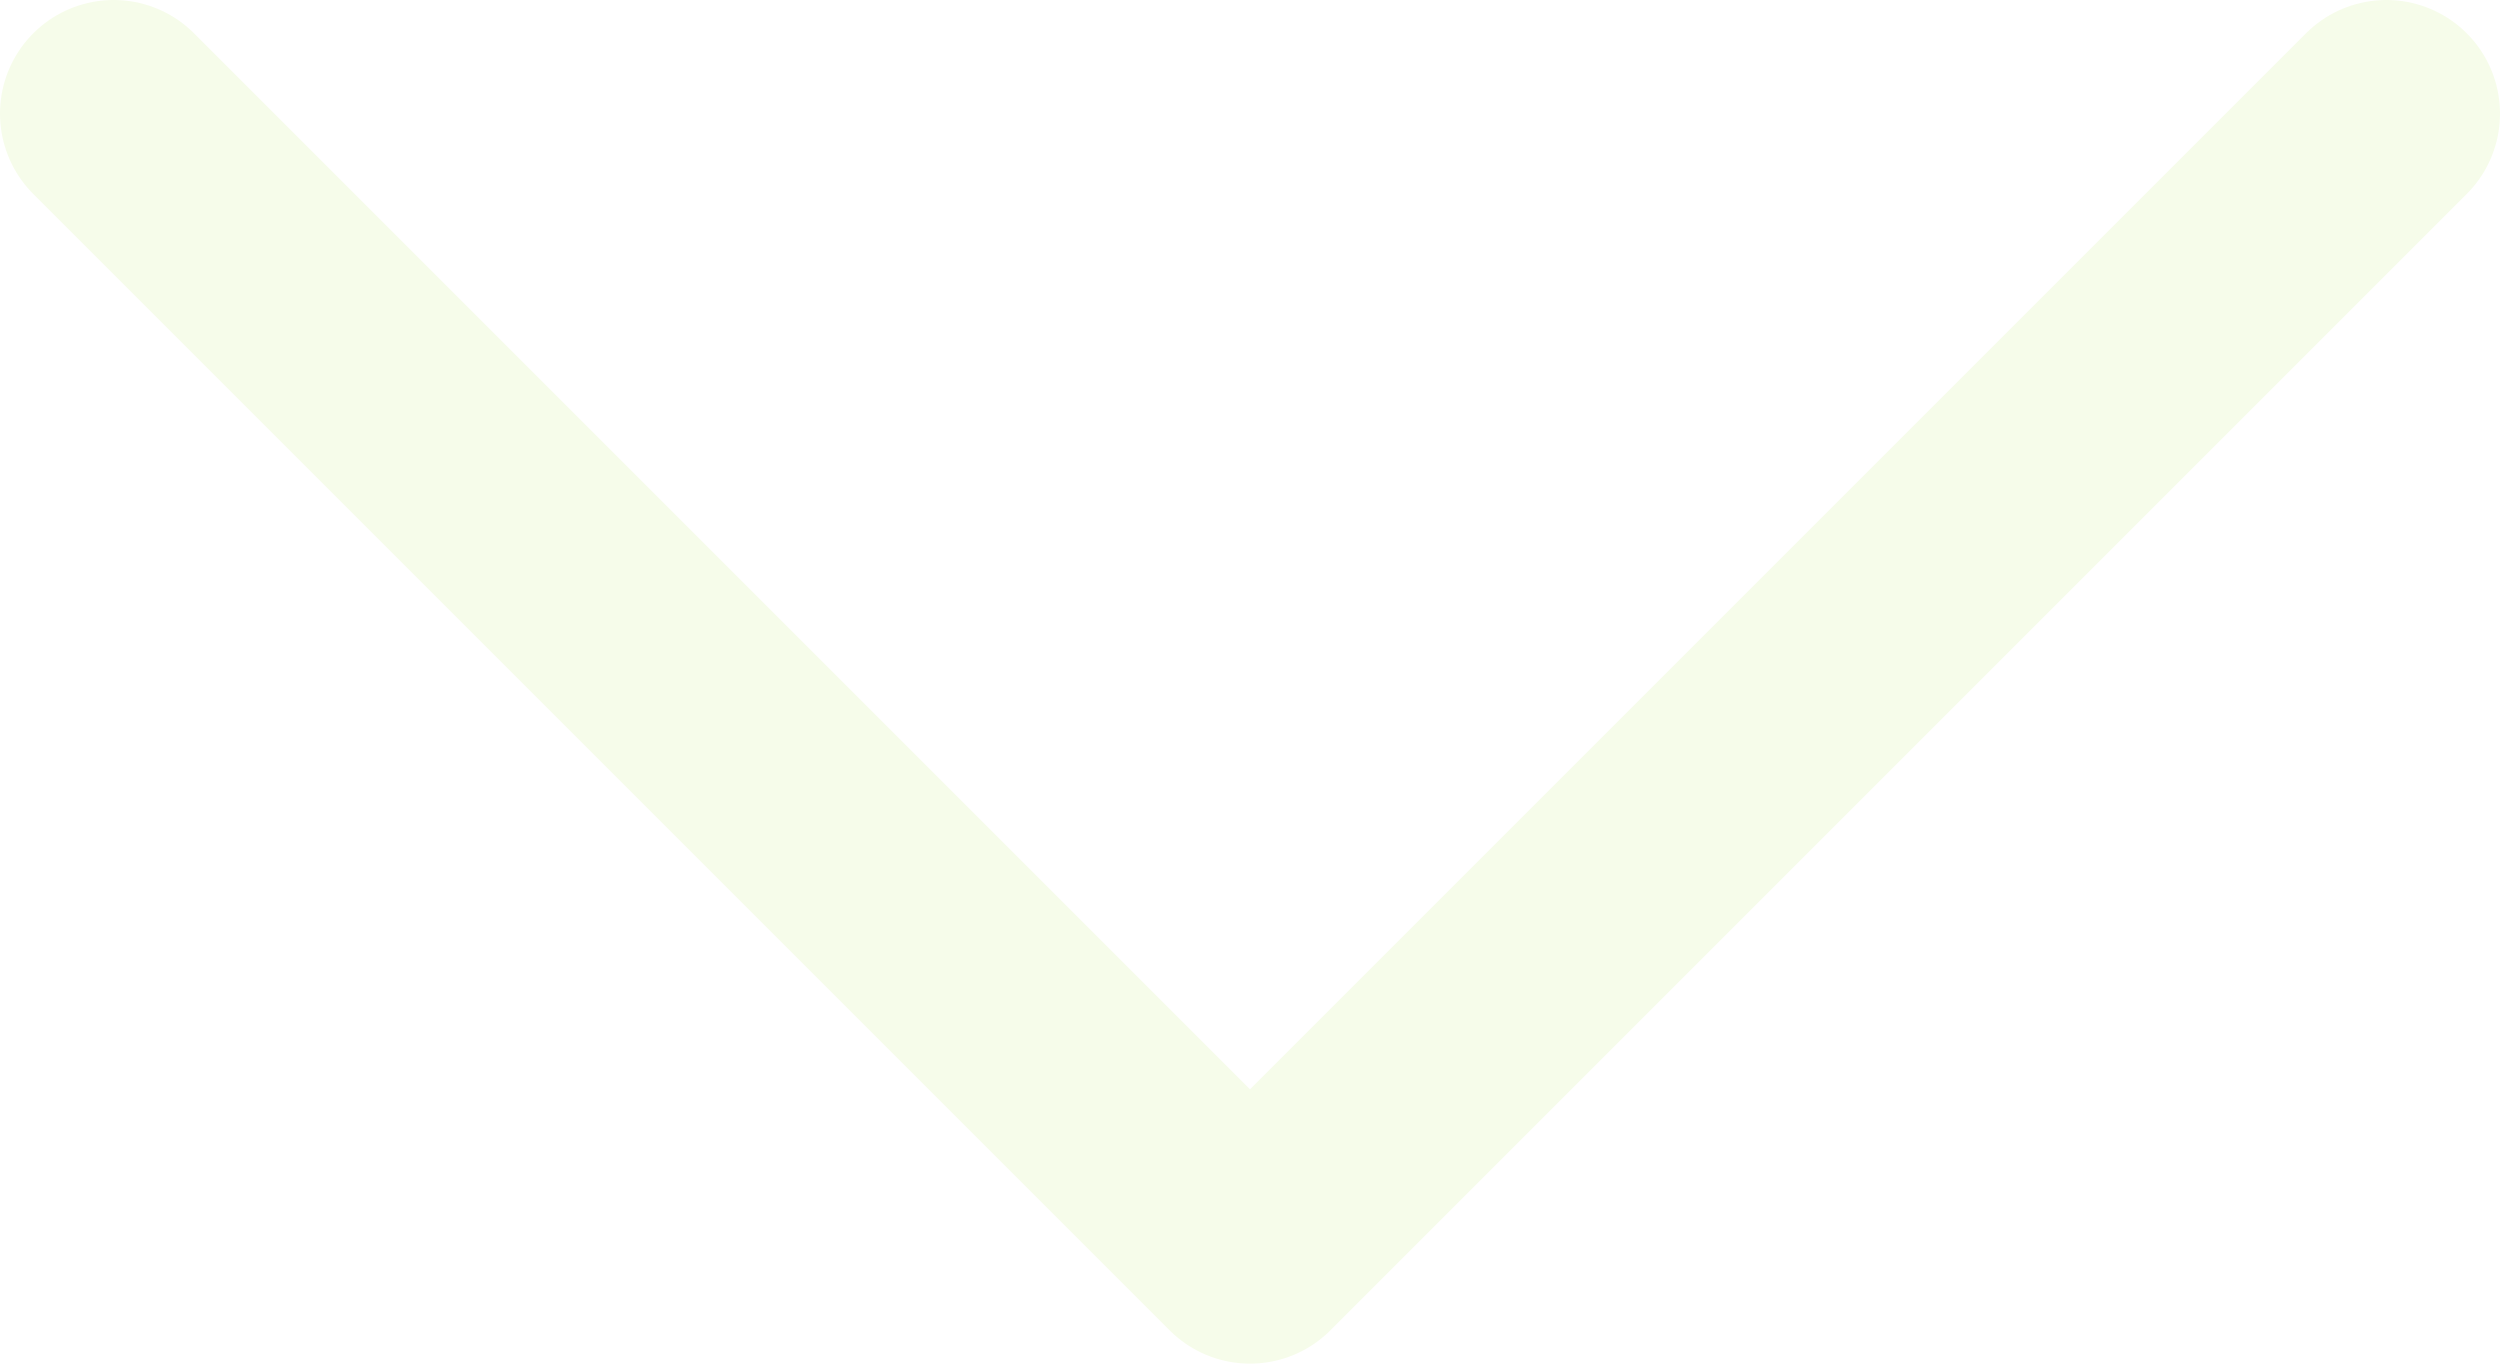
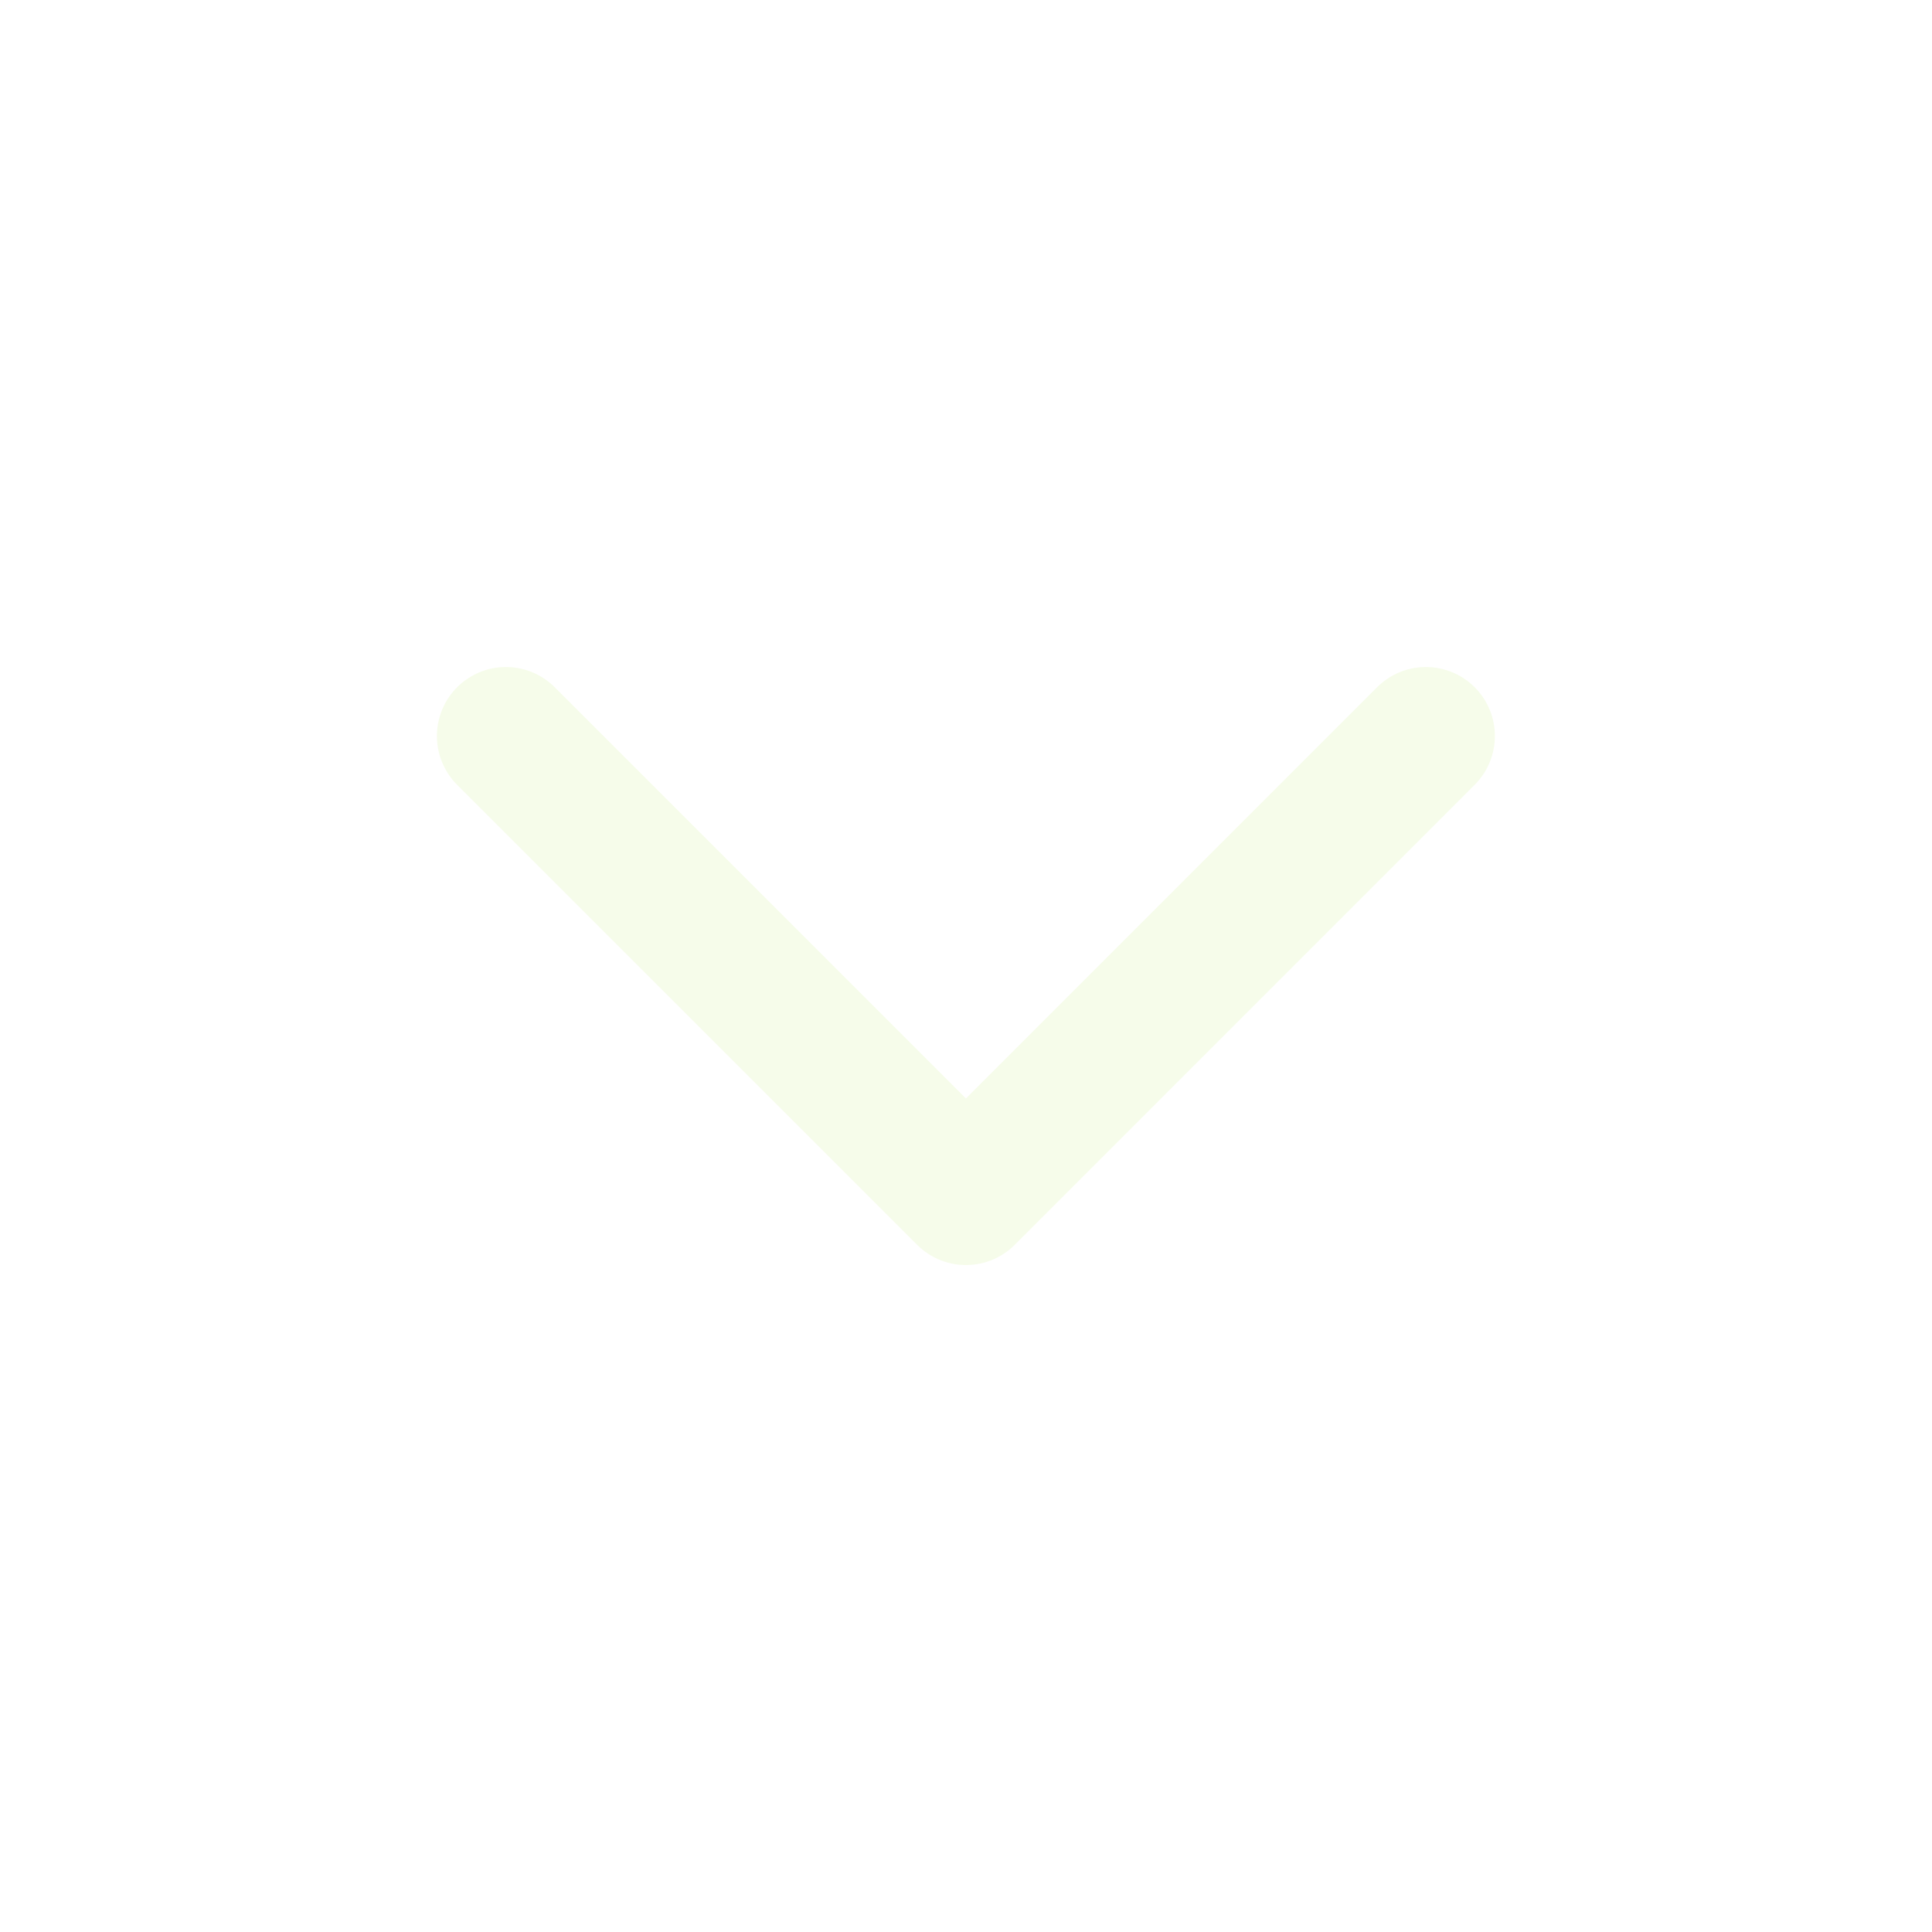
- <svg xmlns="http://www.w3.org/2000/svg" width="22" height="12" viewBox="0 0 22 12" fill="none">
-   <path d="M1 1L11 11L21 1" stroke="#F6FCEA" stroke-width="2" stroke-linecap="round" stroke-linejoin="round" />
+ <svg xmlns="http://www.w3.org/2000/svg" width="28" height="28" viewBox="0 0 28 28" fill="none">
+   <path d="M7.332 10.667L13.999 17.334L20.665 10.667" stroke="#F6FCEA" stroke-width="2" stroke-linecap="round" stroke-linejoin="round" />
</svg>
